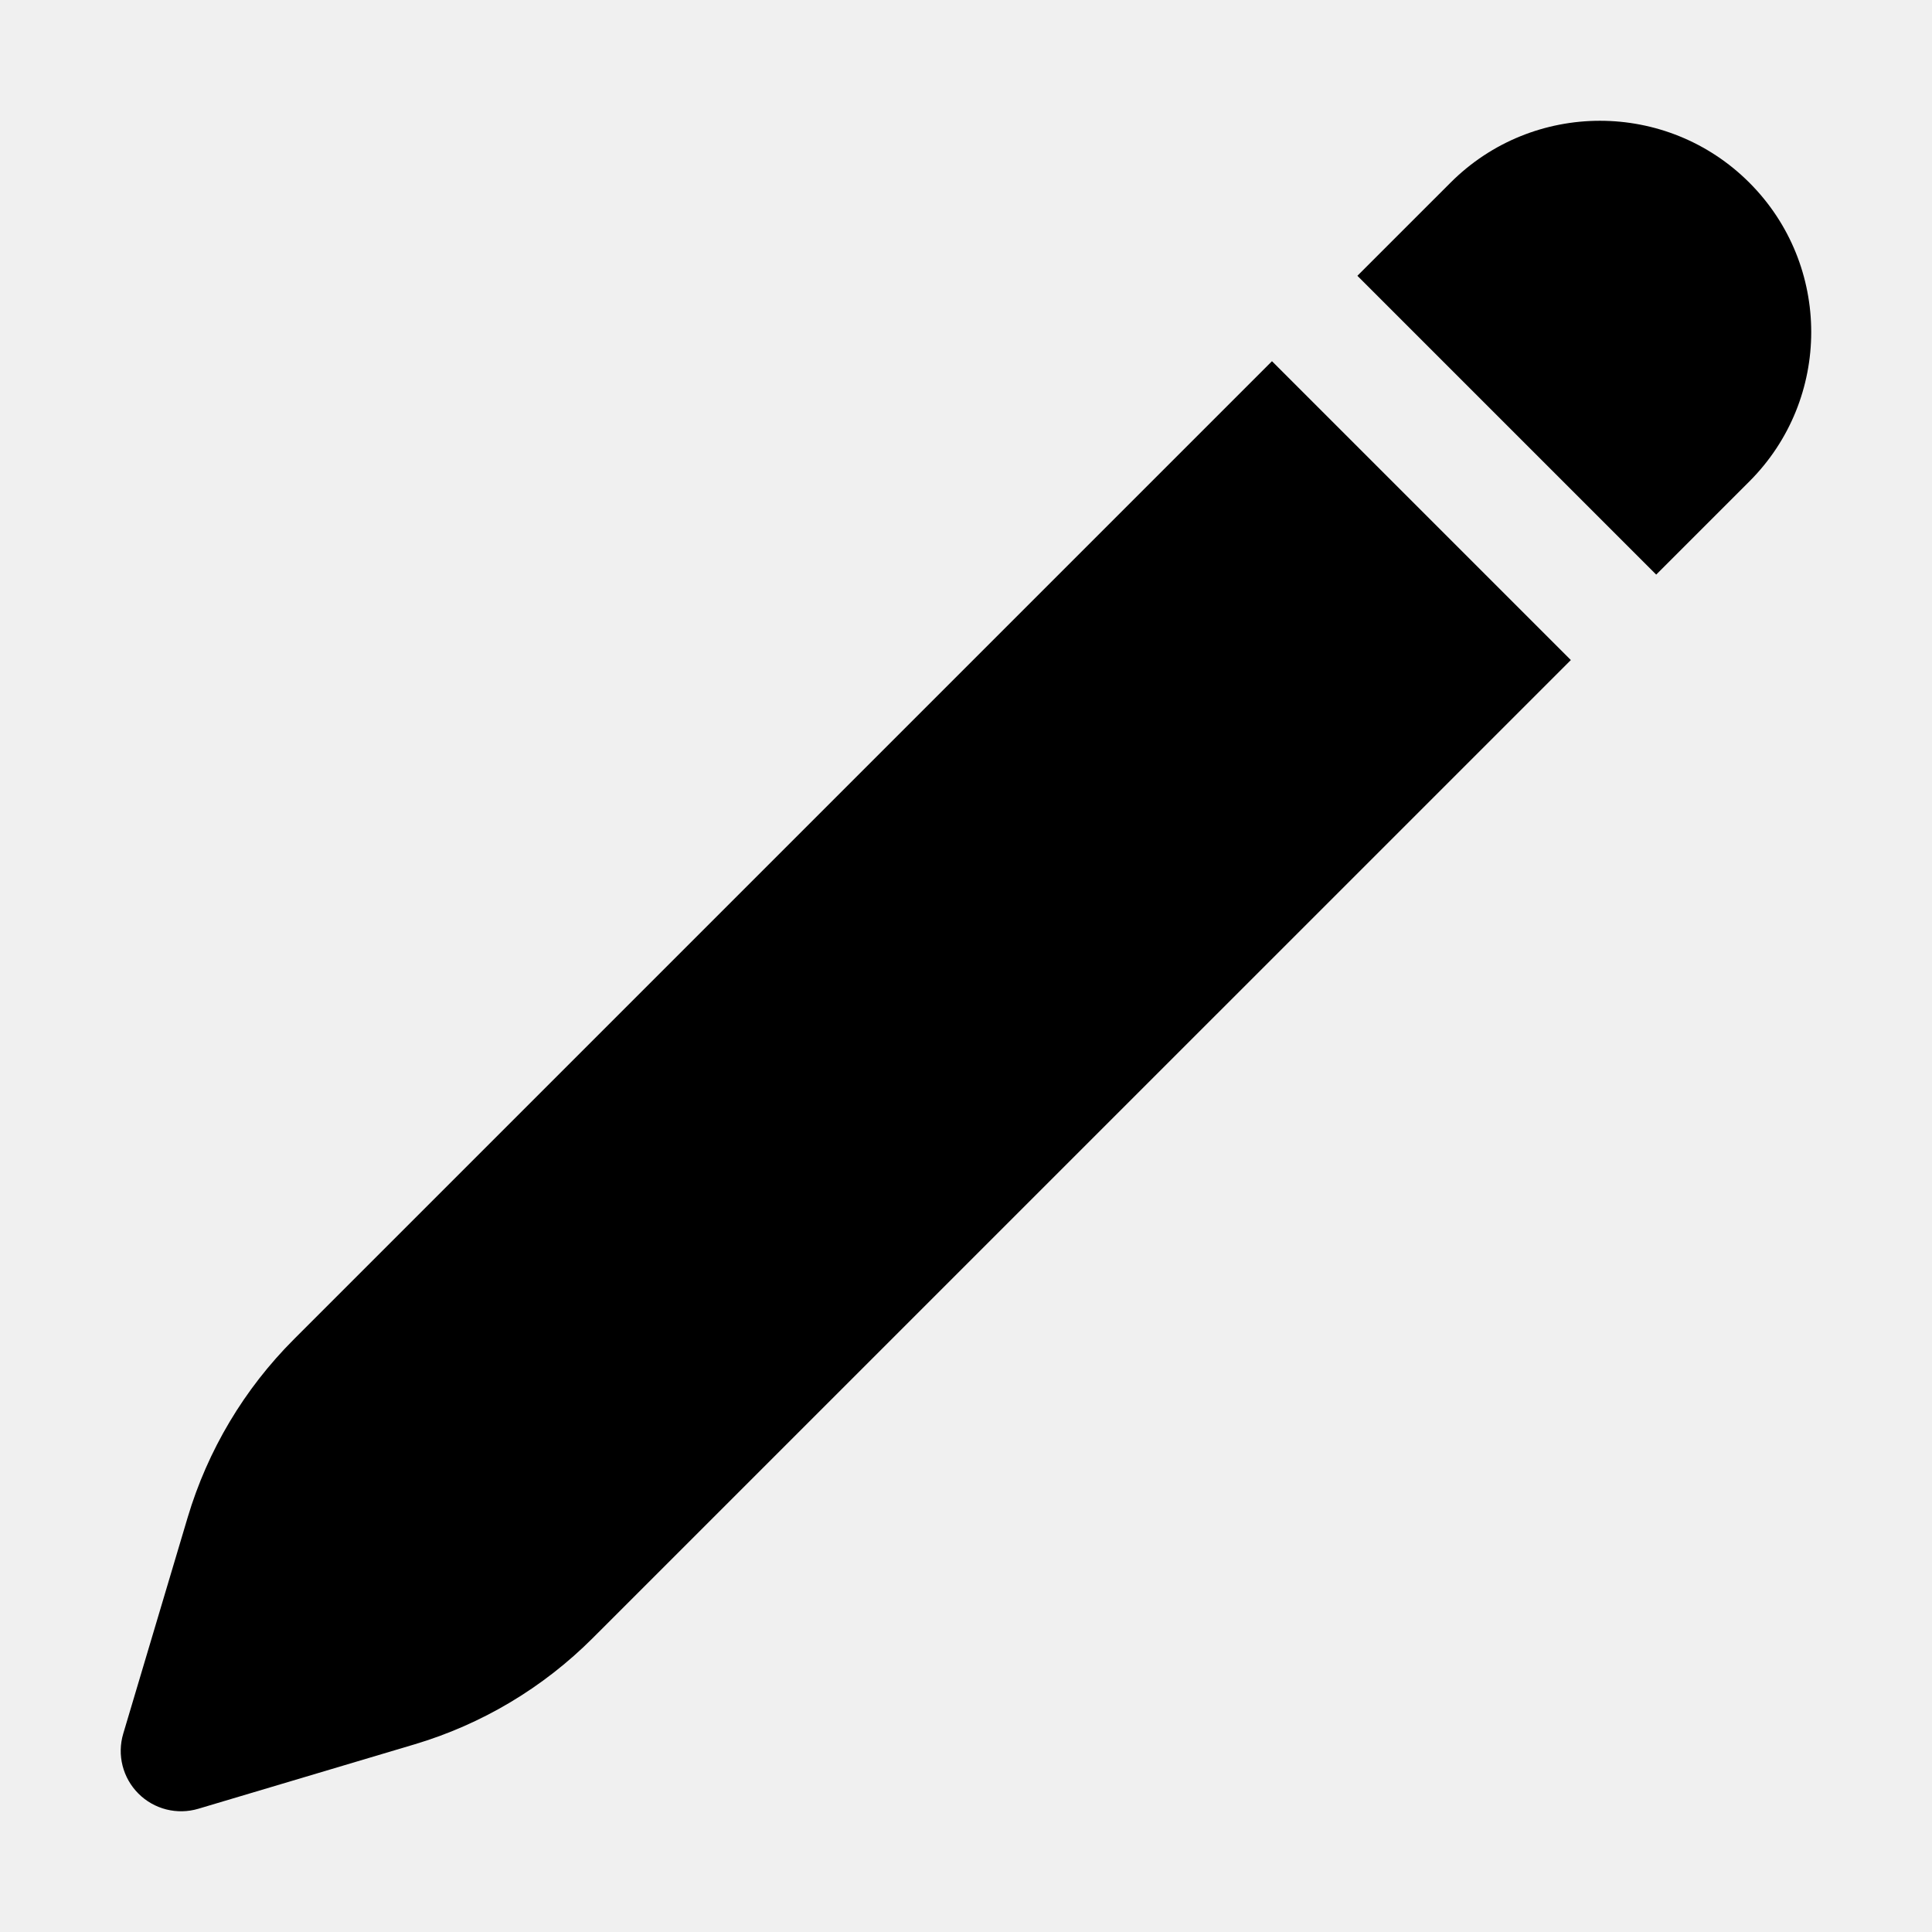
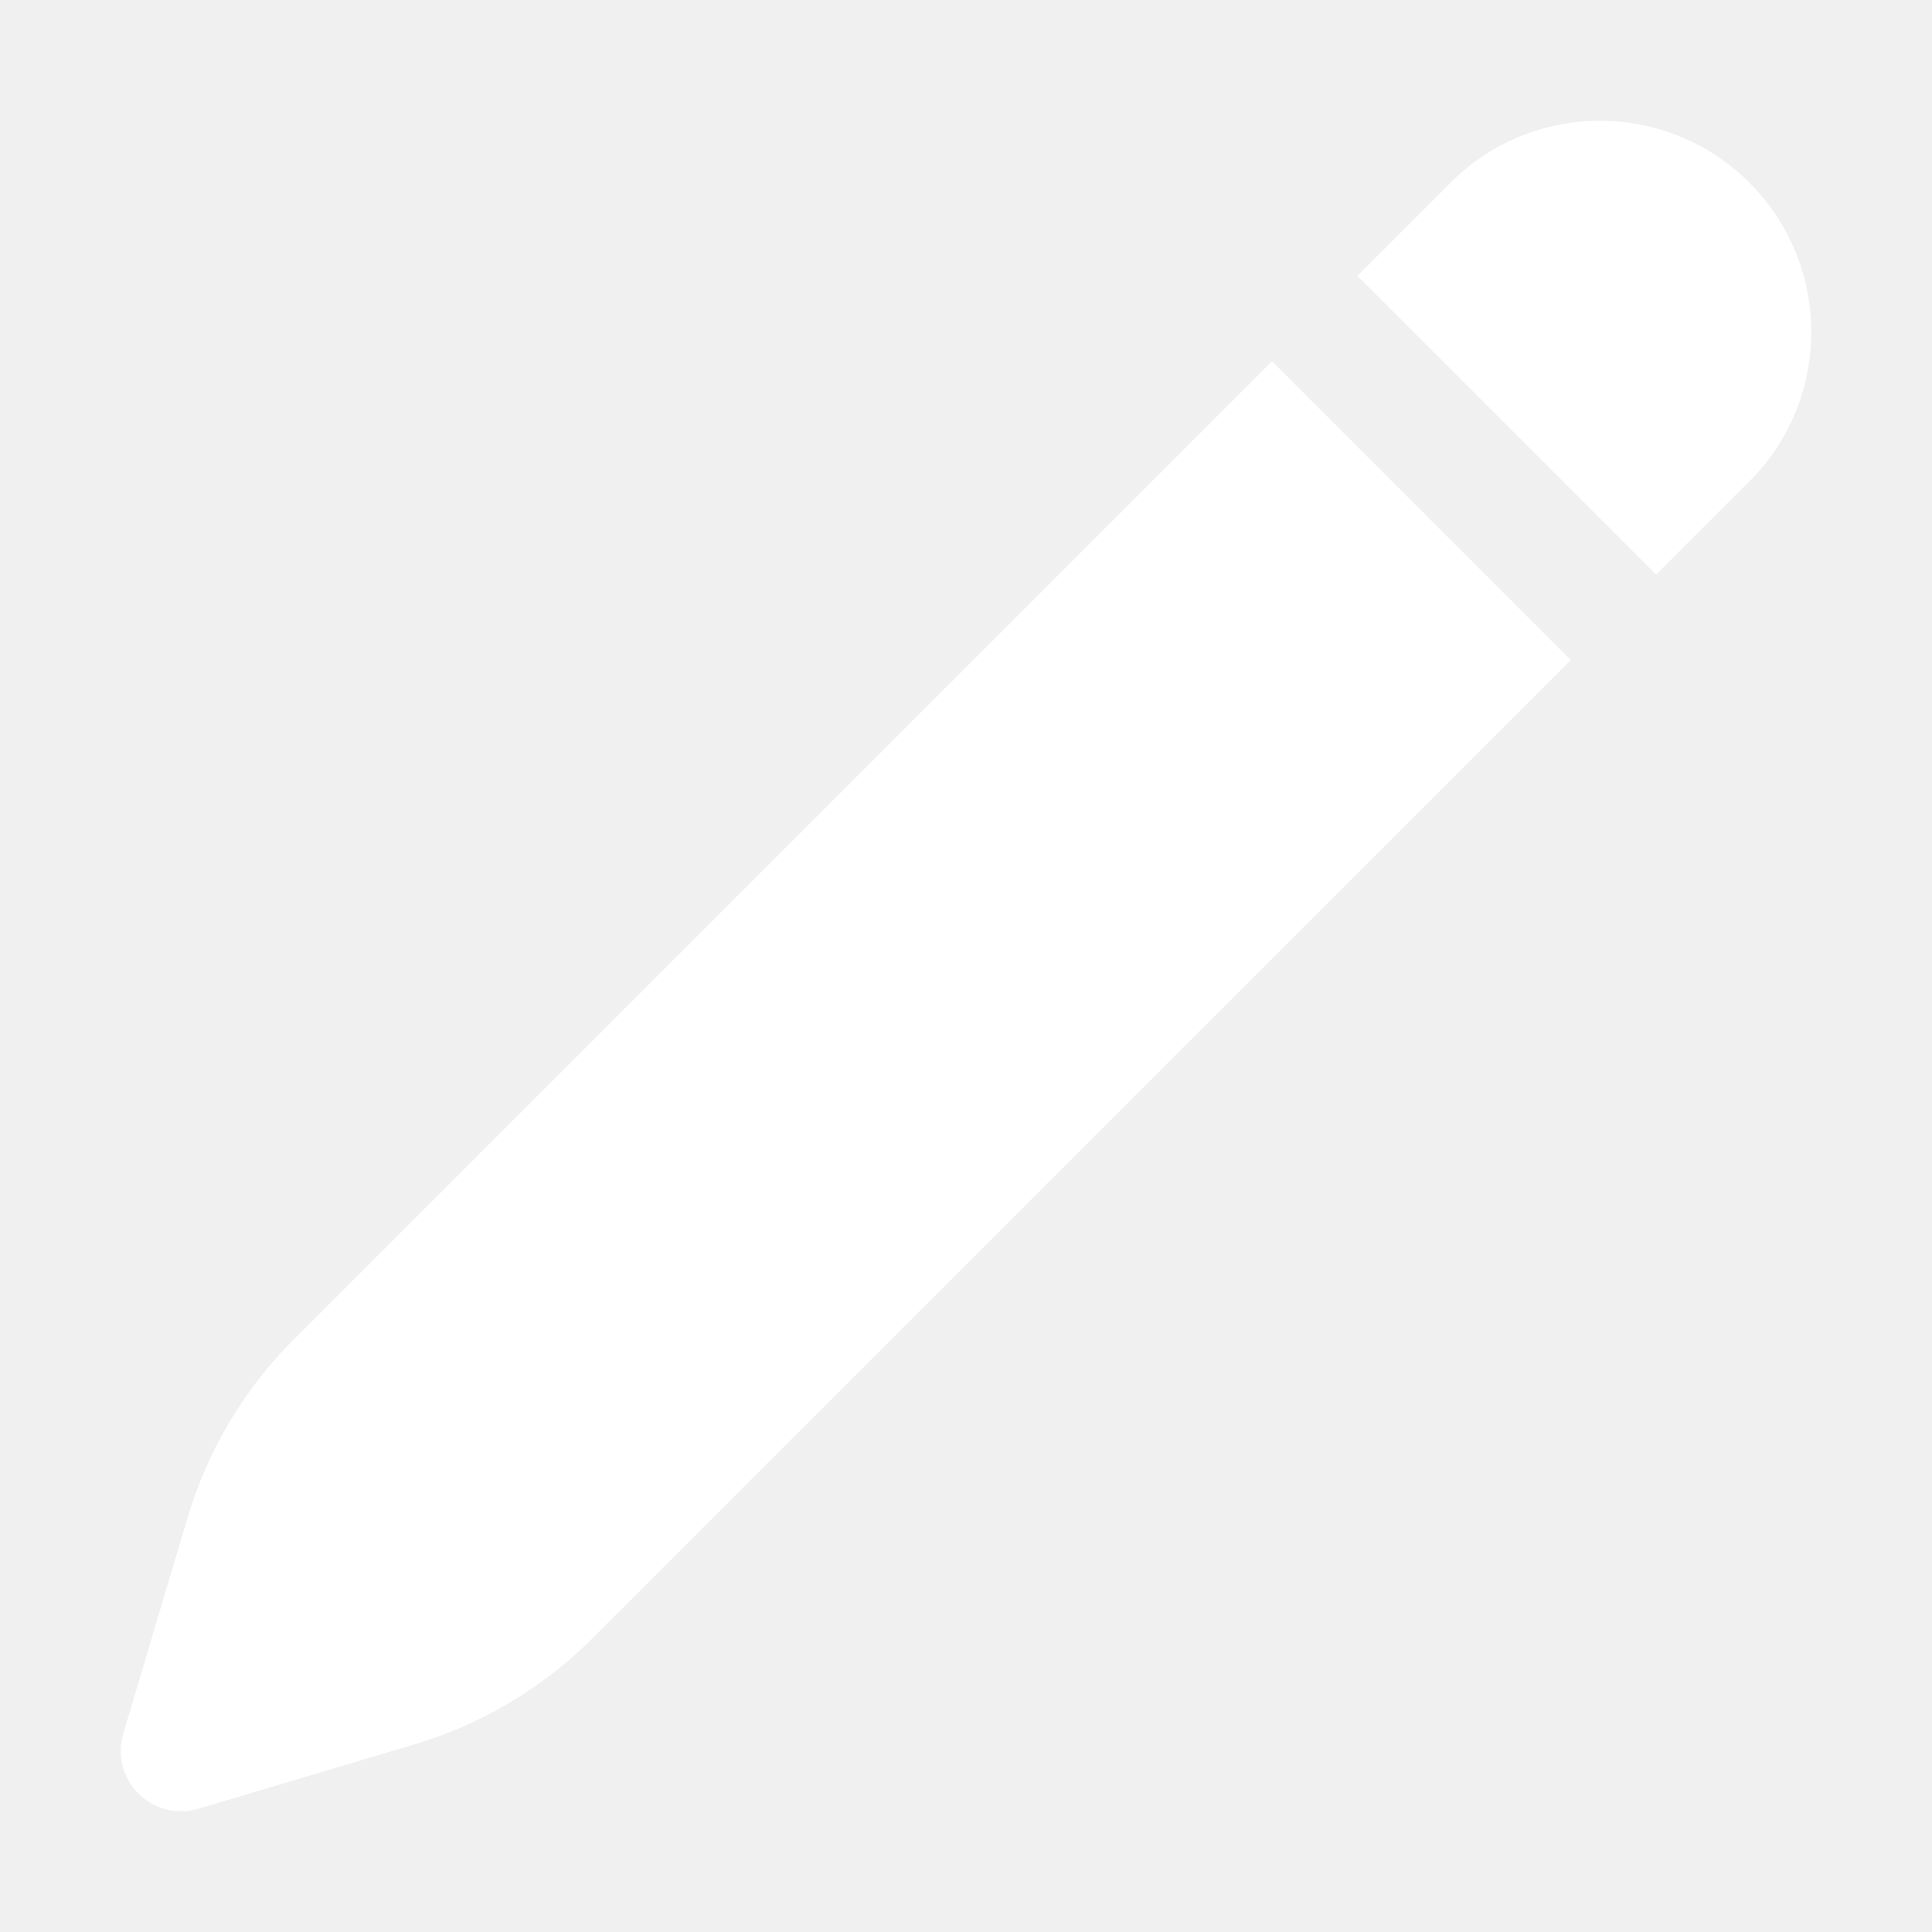
- <svg xmlns="http://www.w3.org/2000/svg" viewBox="0 0 24 24" fill="currentColor" className="w-6 h-6">
+ <svg xmlns="http://www.w3.org/2000/svg" viewBox="0 0 24 24" fill="white" className="w-6 h-6">
  <path d="M21.731 2.269a2.625 2.625 0 00-3.712 0l-1.157 1.157 3.712 3.712 1.157-1.157a2.625 2.625 0 000-3.712zM19.513 8.199l-3.712-3.712-12.15 12.15a5.25 5.25 0 00-1.32 2.214l-.8 2.685a.75.75 0 00.933.933l2.685-.8a5.25 5.25 0 002.214-1.32L19.513 8.2z" />
</svg>
